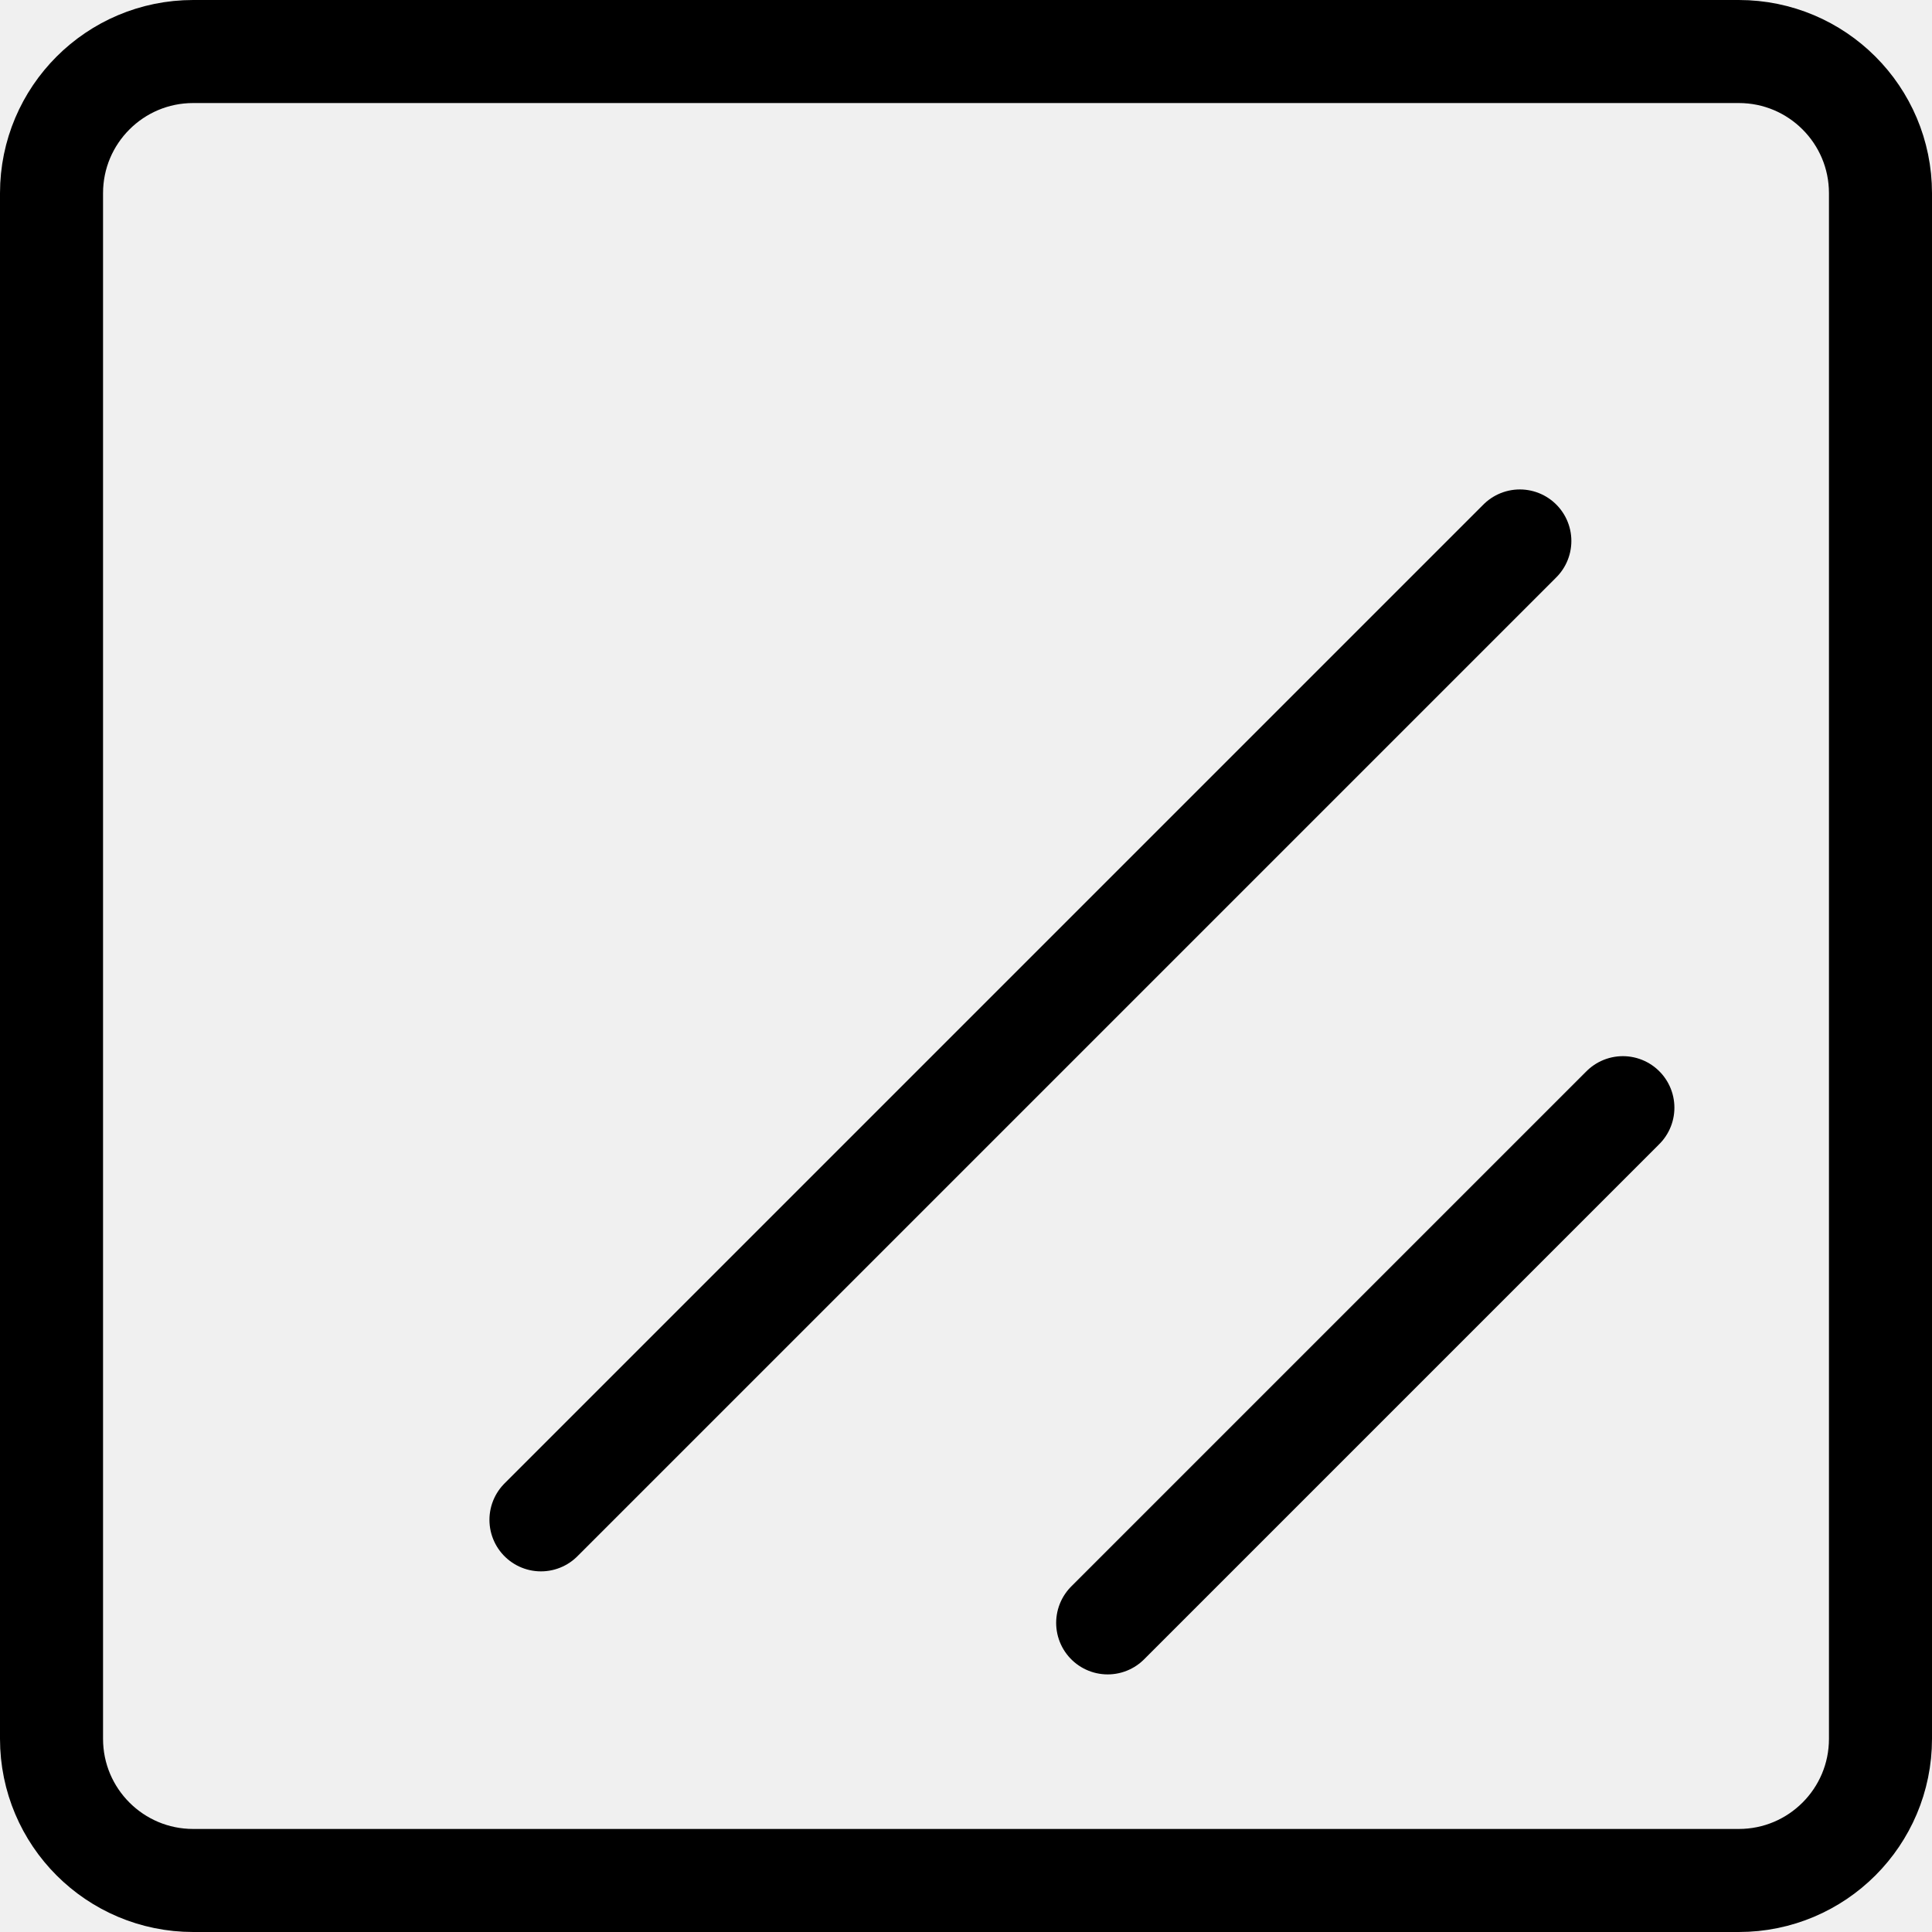
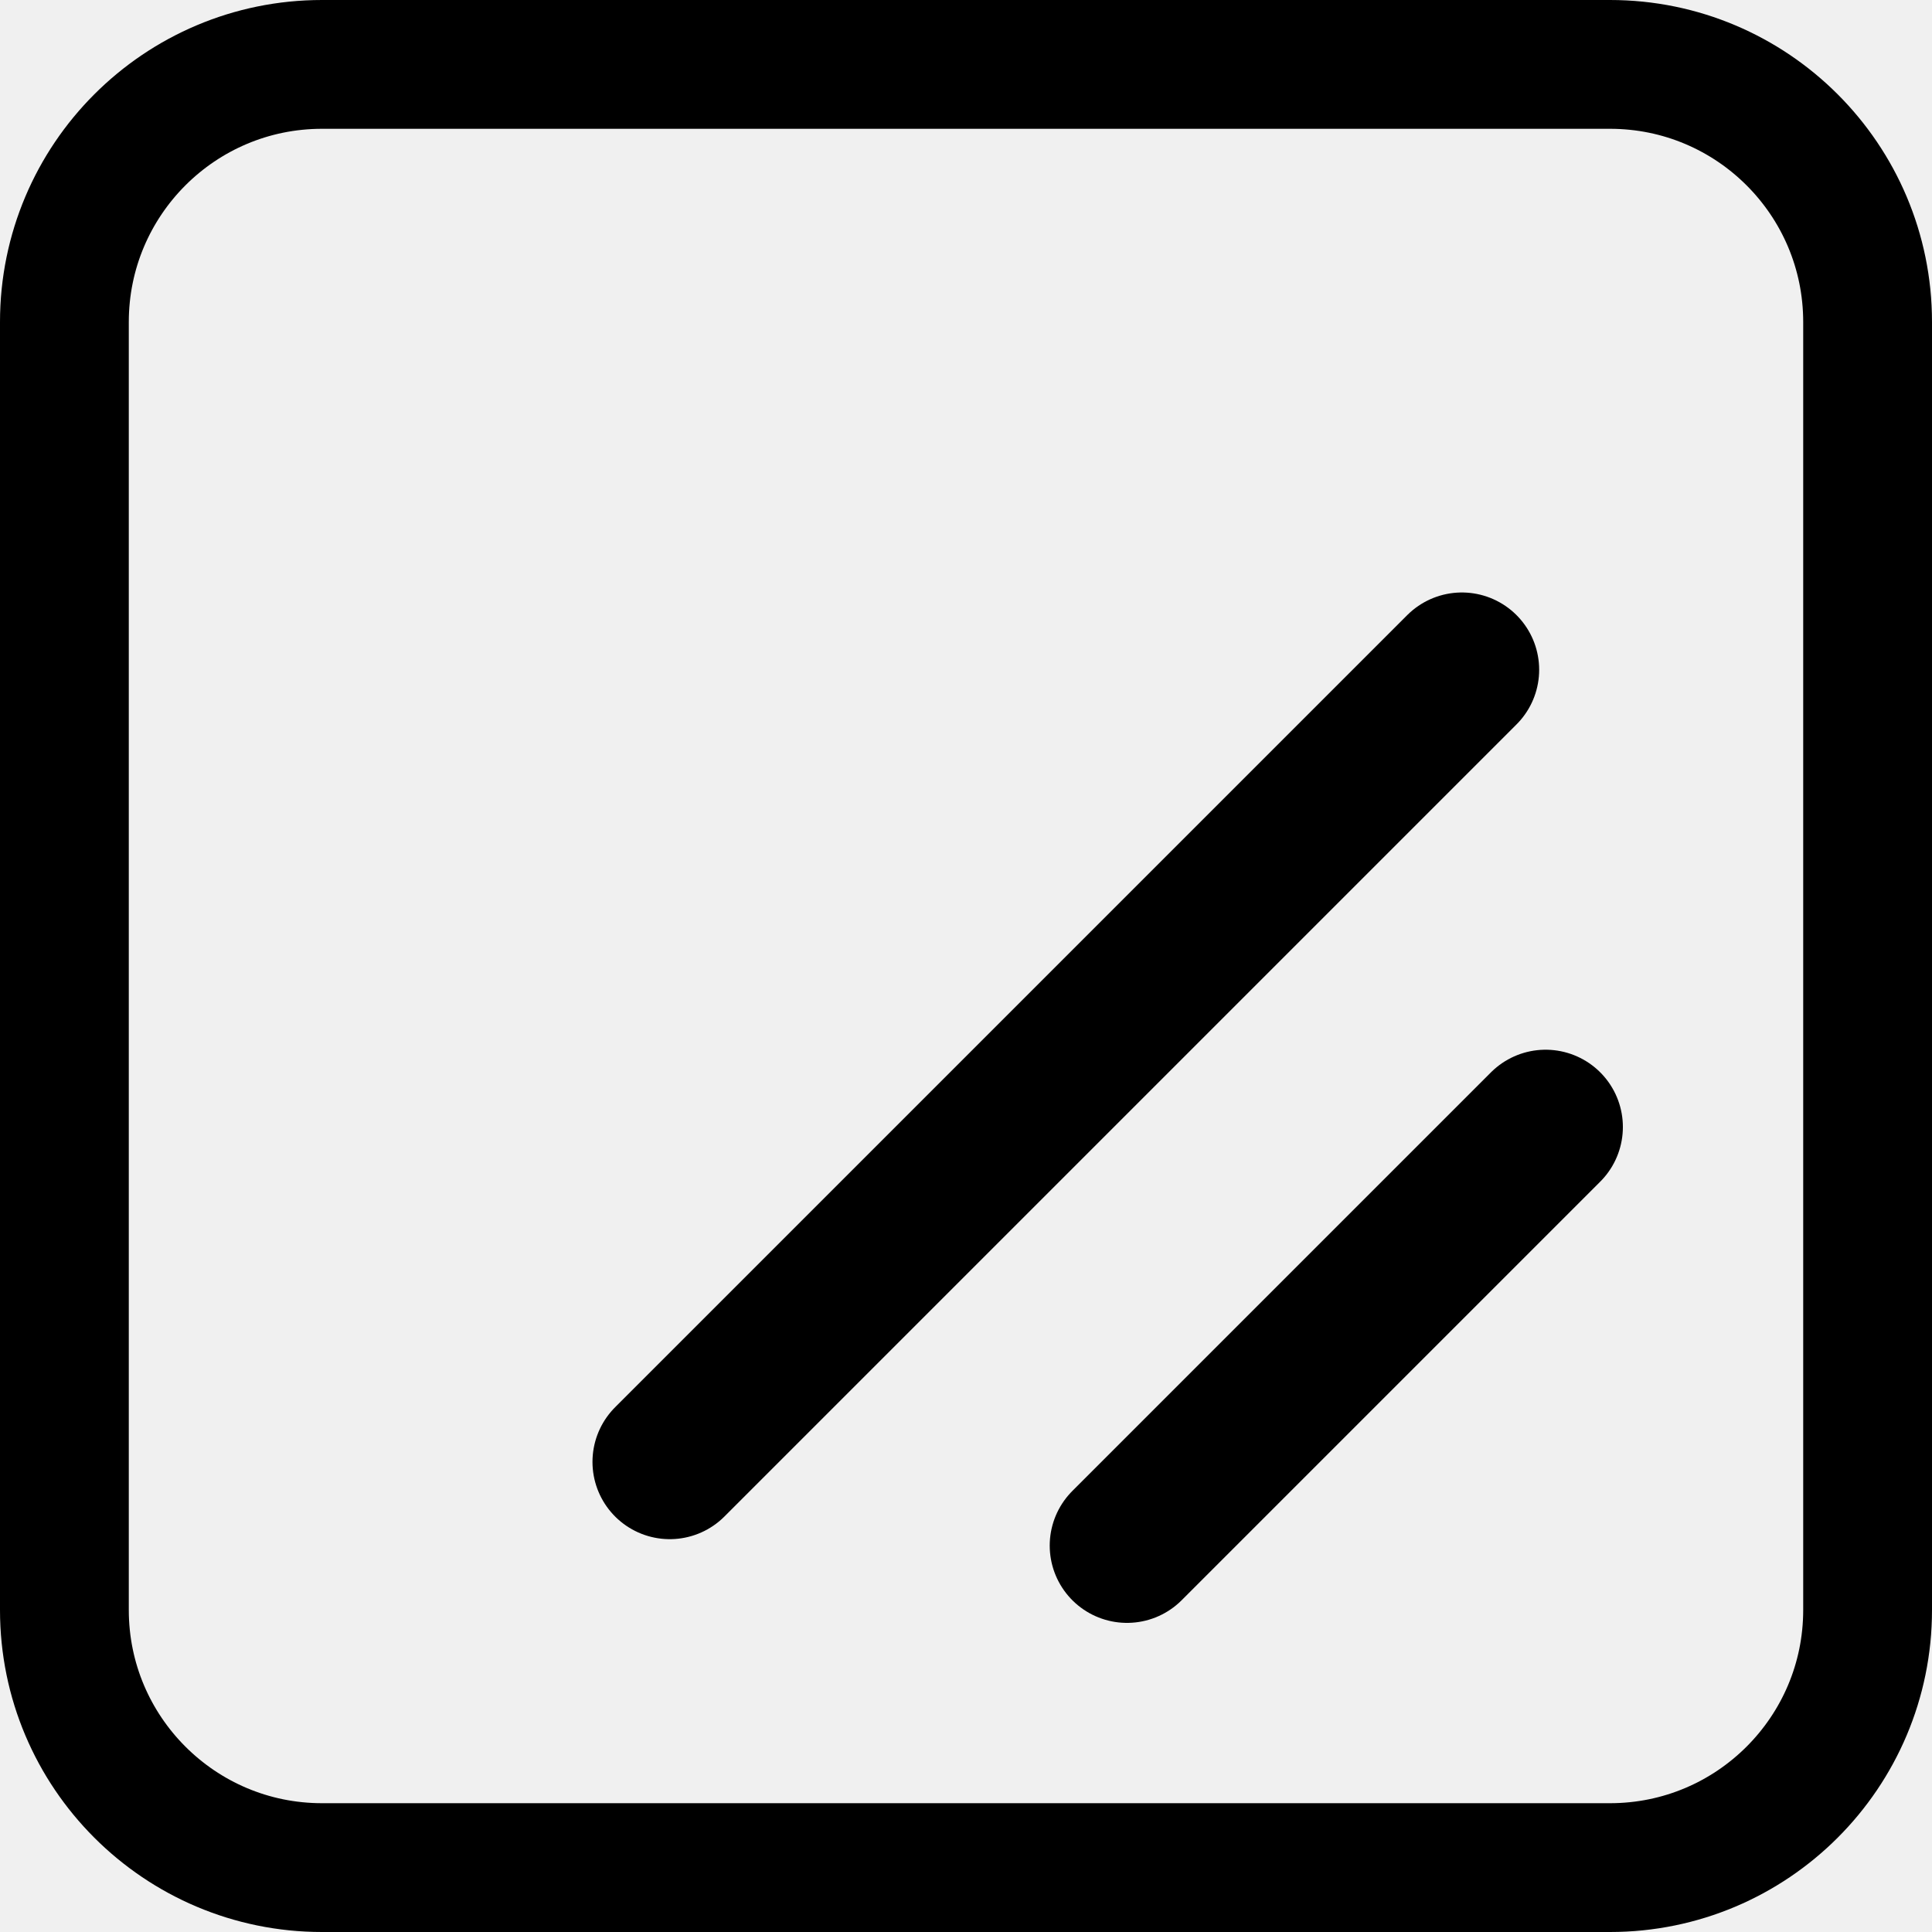
<svg xmlns="http://www.w3.org/2000/svg" width="300" height="300" viewBox="0 0 300 300" fill="none">
-   <g clip-path="url(#clip0_1_2)">
-     <g clip-path="url(#clip1_1_2)">
-       <path d="M252 172L172 252" stroke="black" stroke-width="16" stroke-linecap="round" stroke-linejoin="round" />
-       <path d="M236 84L84 236" stroke="black" stroke-width="16" stroke-linecap="round" stroke-linejoin="round" />
-     </g>
-     <rect x="8" y="8" width="284" height="284" rx="22" stroke="black" stroke-width="16" />
+   <g clip-path="url(#clip0_36_19)">
+     <path d="M240 175L175 240" stroke="black" stroke-width="24" stroke-linecap="round" stroke-linejoin="round" />
+     <path d="M227 104L104 227" stroke="black" stroke-width="24" stroke-linecap="round" stroke-linejoin="round" />
+     <rect x="10" y="10" width="280" height="280" rx="40" stroke="black" stroke-width="20" />
  </g>
  <defs>
-     <clipPath id="clip0_1_2">
+     <clipPath id="clip0_36_19">
      <rect width="300" height="300" fill="white" />
-     </clipPath>
-     <clipPath id="clip1_1_2">
-       <rect width="256" height="256" fill="white" transform="translate(44 44)" />
    </clipPath>
  </defs>
</svg>
